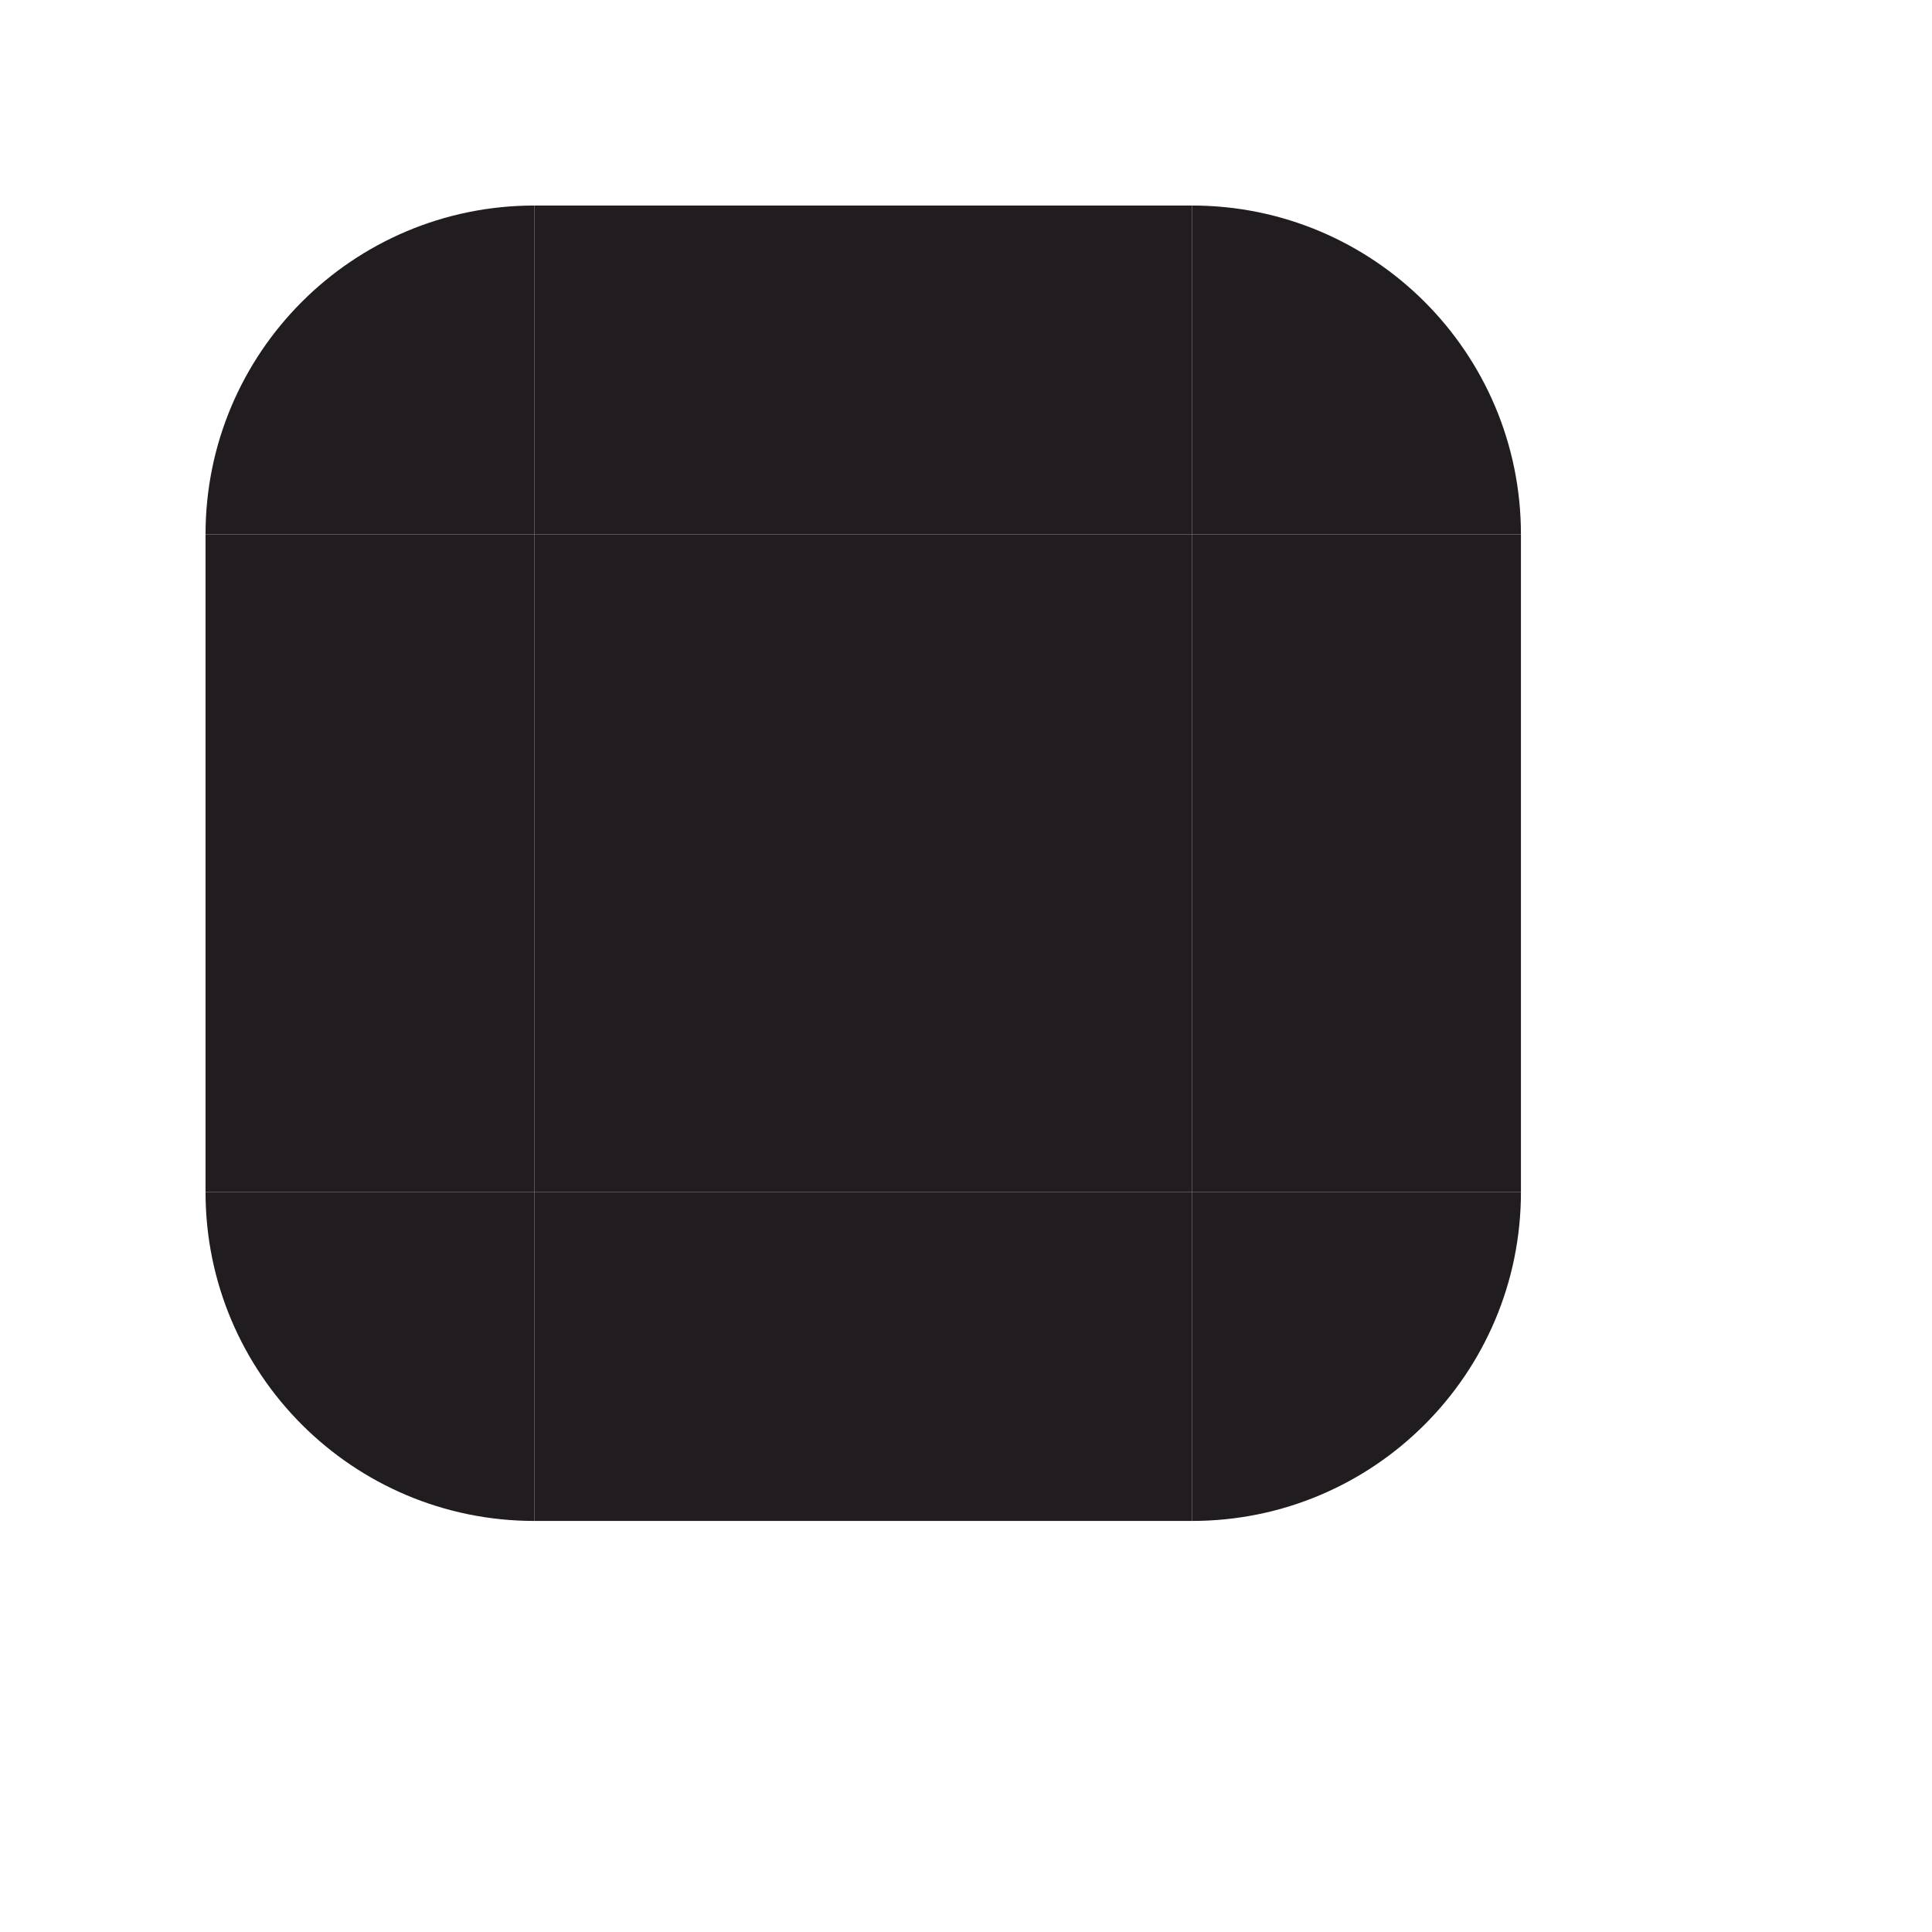
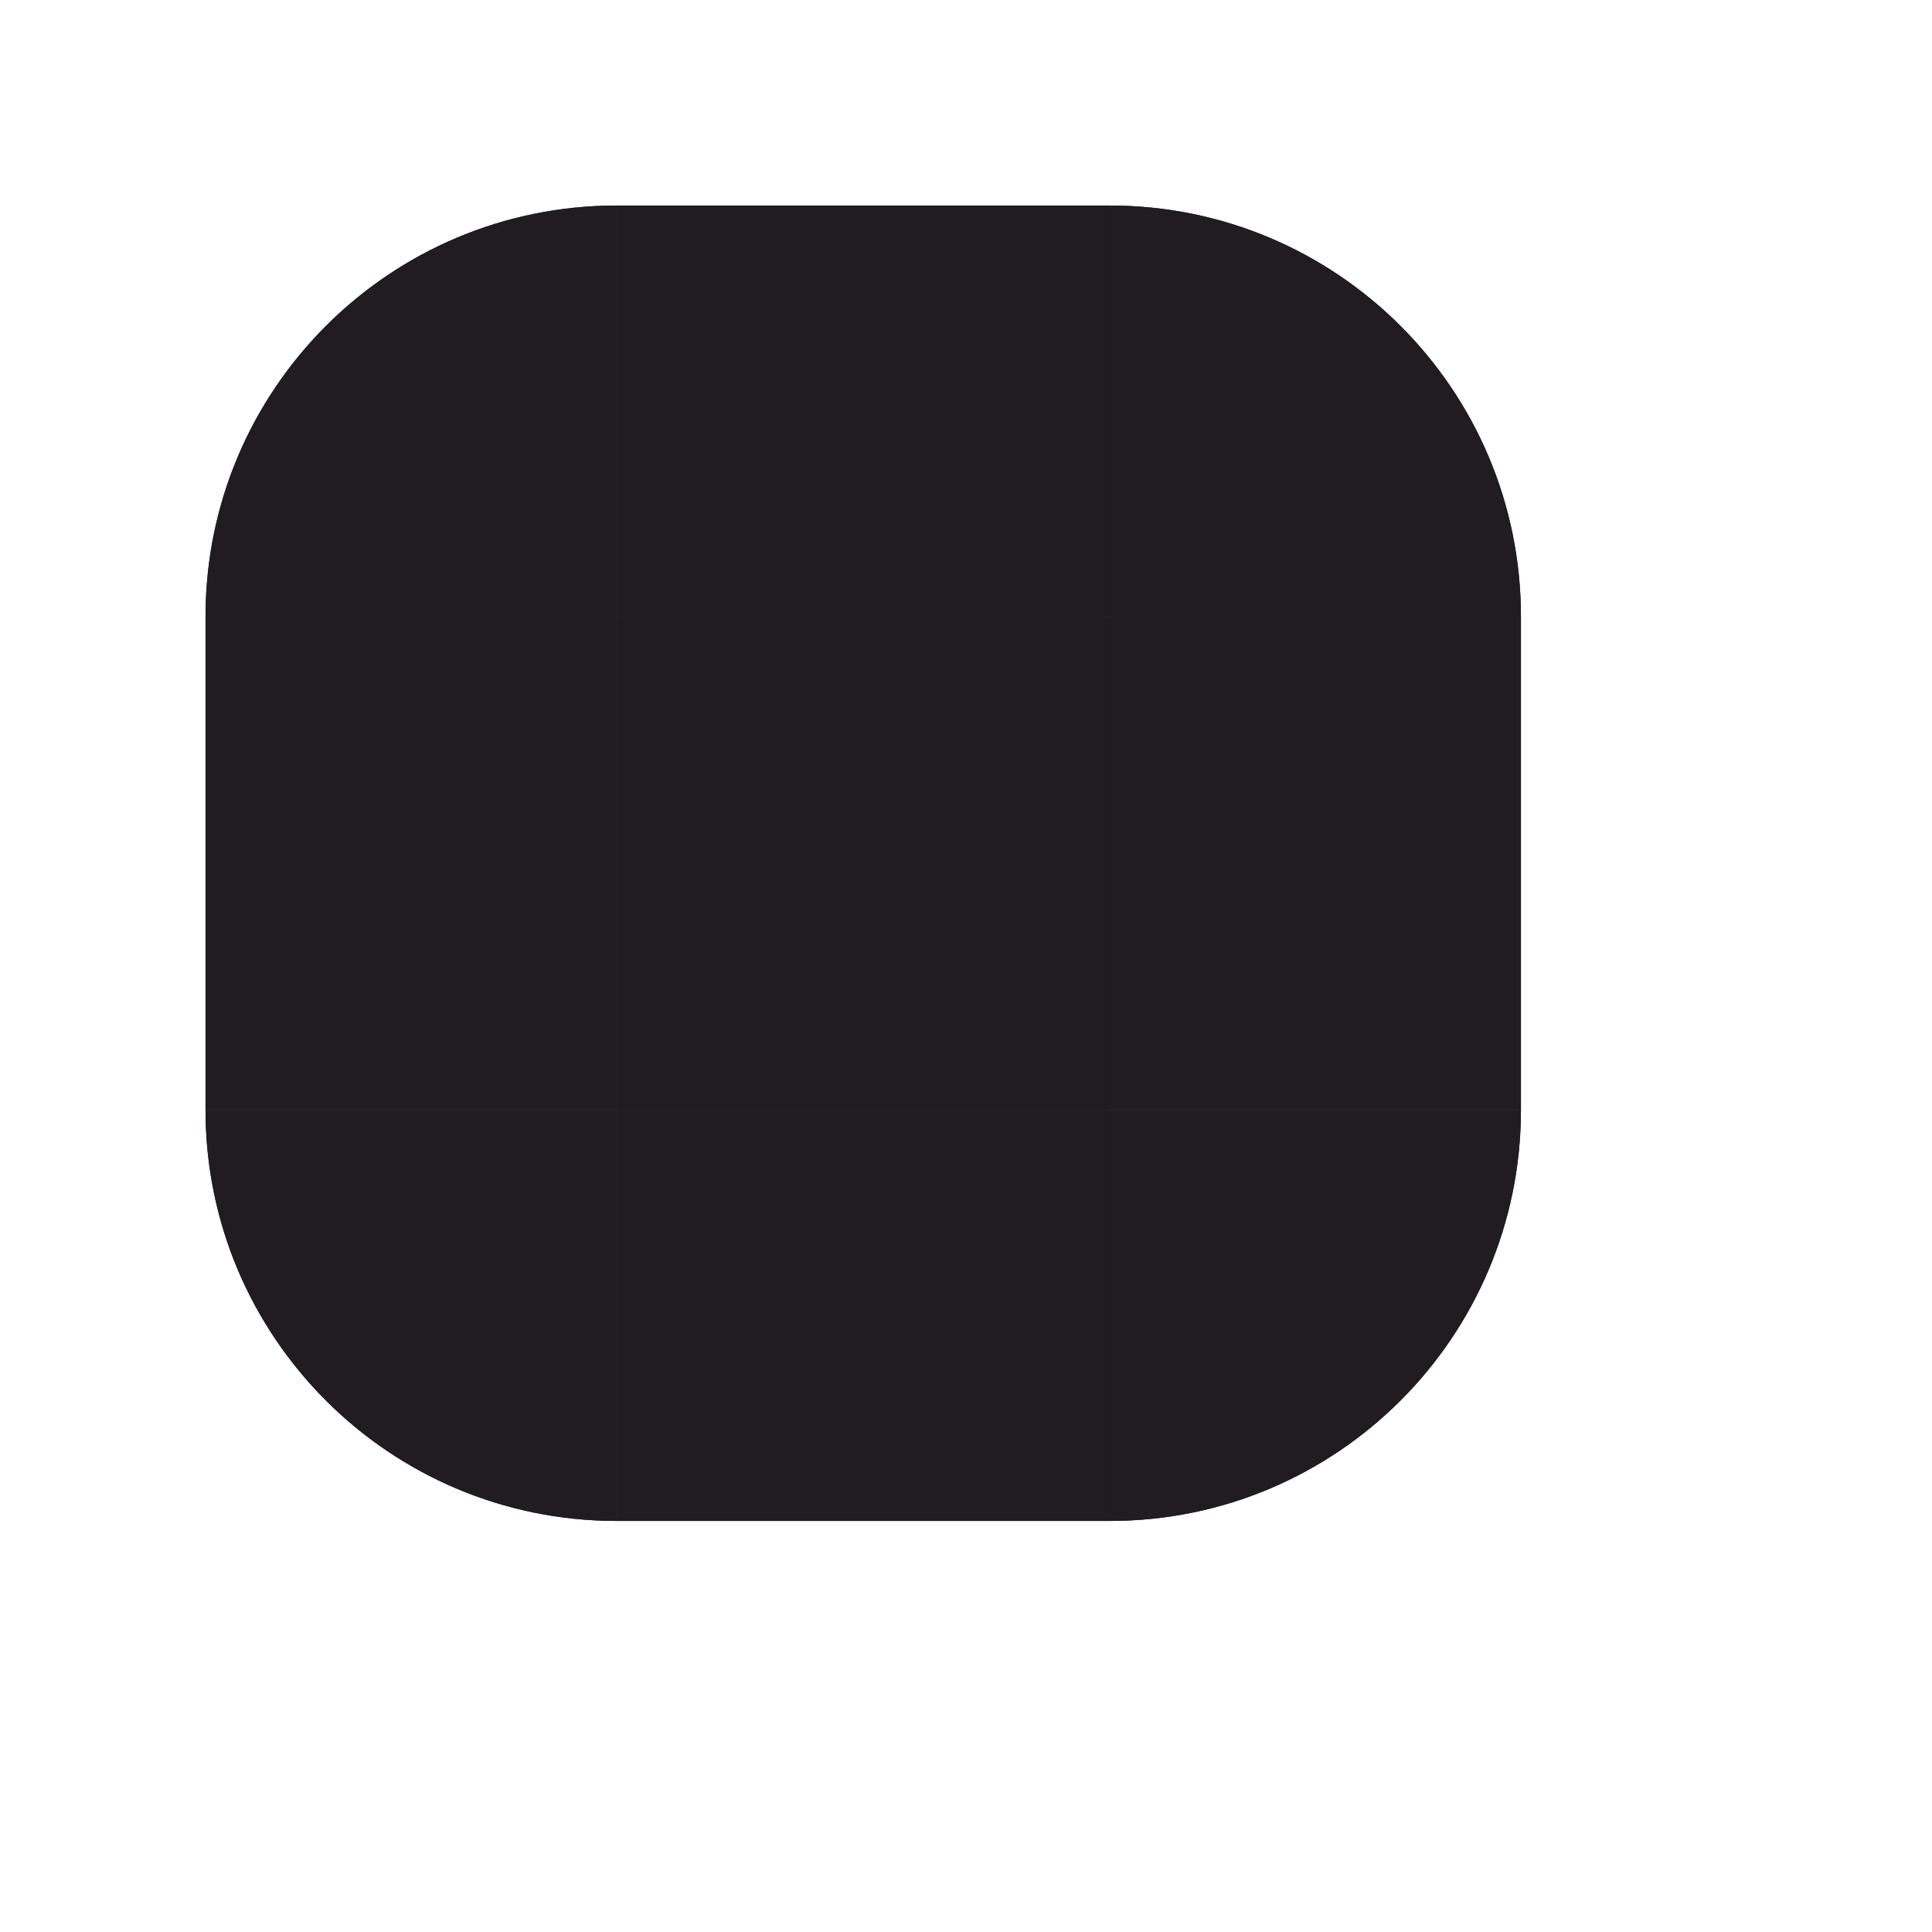
<svg xmlns="http://www.w3.org/2000/svg" width="94" height="94">
+   <g id="topleft" transform="translate(10,10)">
+     <path d="M0,20 A20,20 0 0 1 20,0 L20,20 Z" fill="#211C1F" />
+   </g>
+   <g id="topright" transform="translate(54,10)">
+     <path d="M0,0 A20,20 0 0 1 20,20 L0,20 Z" fill="#211C1F" />
+   </g>
+   <g id="bottomleft" transform="translate(10,54)">
+     <path d="M0,0 A20,20 0 0 0 20,20 L20,0 Z" fill="#211C1F" />
+   </g>
+   <g id="bottomright" transform="translate(54,54)">
+     <path d="M20,0 A20,20 0 0 1 0,20 L0,0 Z" fill="#211C1F" />
+   </g>
+   <g id="top" transform="translate(30,10)">
+     <rect x="0" y="0" width="24" height="20" fill="#211C1F" />
+   </g>
+   <g id="bottom" transform="translate(30,54)">
+     <rect x="0" y="0" width="24" height="20" fill="#211C1F" />
+   </g>
+   <g id="left" transform="translate(10,30)">
+     <rect x="0" y="0" width="20" height="24" fill="#211C1F" />
+   </g>
+   <g id="right" transform="translate(54,30)">
+     <rect x="0" y="0" width="20" height="24" fill="#211C1F" />
+   </g>
+   <g id="center" transform="translate(30,30)">
+     <rect x="0" y="0" width="24" height="24" fill="#211C1F" />
+   </g>
+   <g id="hint-left-margin">
+     <rect x="10" y="30" width="20" height="4" fill="#000" fill-opacity="0" />
+   </g>
+   <g id="hint-right-margin">
+     <rect x="54" y="30" width="20" height="4" fill="#000" fill-opacity="0" />
+   </g>
+   <g id="hint-top-margin">
+     <rect x="30" y="10" width="4" height="20" fill="#000" fill-opacity="0" />
+   </g>
+   <g id="hint-bottom-margin">
+     <rect x="30" y="54" width="4" height="20" fill="#000" fill-opacity="0" />
+   </g>
  <g id="normal-topleft" transform="translate(10,10)">
-     <path d="M0,16 A16,16 0 0 1 16,0 L16,16 Z" fill="#211C1F" />
+     <path d="M0,20 A20,20 0 0 1 20,0 L20,20 Z" fill="#211C1F" />
  </g>
-   <g id="normal-topright" transform="translate(58,10)">
-     <path d="M0,0 A16,16 0 0 1 16,16 L0,16 Z" fill="#211C1F" />
+   <g id="normal-topright" transform="translate(54,10)">
+     <path d="M0,0 A20,20 0 0 1 20,20 L0,20 Z" fill="#211C1F" />
  </g>
-   <g id="normal-bottomleft" transform="translate(10,58)">
-     <path d="M0,0 A16,16 0 0 0 16,16 L16,0 Z" fill="#211C1F" />
+   <g id="normal-bottomleft" transform="translate(10,54)">
+     <path d="M0,0 A20,20 0 0 0 20,20 L20,0 Z" fill="#211C1F" />
  </g>
-   <g id="normal-bottomright" transform="translate(58,58)">
-     <path d="M16,0 A16,16 0 0 1 0,16 L0,0 Z" fill="#211C1F" />
+   <g id="normal-bottomright" transform="translate(54,54)">
+     <path d="M20,0 A20,20 0 0 1 0,20 L0,0 Z" fill="#211C1F" />
  </g>
-   <g id="normal-top" transform="translate(26,10)">
-     <rect x="0" y="0" width="32" height="16" fill="#211C1F" />
+   <g id="normal-top" transform="translate(30,10)">
+     <rect x="0" y="0" width="24" height="20" fill="#211C1F" />
  </g>
-   <g id="normal-bottom" transform="translate(26,58)">
-     <rect x="0" y="0" width="32" height="16" fill="#211C1F" />
+   <g id="normal-bottom" transform="translate(30,54)">
+     <rect x="0" y="0" width="24" height="20" fill="#211C1F" />
  </g>
-   <g id="normal-left" transform="translate(10,26)">
-     <rect x="0" y="0" width="16" height="32" fill="#211C1F" />
+   <g id="normal-left" transform="translate(10,30)">
+     <rect x="0" y="0" width="20" height="24" fill="#211C1F" />
  </g>
-   <g id="normal-right" transform="translate(58,26)">
-     <rect x="0" y="0" width="16" height="32" fill="#211C1F" />
+   <g id="normal-right" transform="translate(54,30)">
+     <rect x="0" y="0" width="20" height="24" fill="#211C1F" />
  </g>
-   <g id="normal-center" transform="translate(26,26)">
-     <rect x="0" y="0" width="32" height="32" fill="#211C1F" />
+   <g id="normal-center" transform="translate(30,30)">
+     <rect x="0" y="0" width="24" height="24" fill="#211C1F" />
+   </g>
+   <g id="normal-hint-left-margin">
+     <rect x="10" y="30" width="20" height="4" fill="#000" fill-opacity="0" />
+   </g>
+   <g id="normal-hint-right-margin">
+     <rect x="54" y="30" width="20" height="4" fill="#000" fill-opacity="0" />
+   </g>
+   <g id="normal-hint-top-margin">
+     <rect x="30" y="10" width="4" height="20" fill="#000" fill-opacity="0" />
+   </g>
+   <g id="normal-hint-bottom-margin">
+     <rect x="30" y="54" width="4" height="20" fill="#000" fill-opacity="0" />
  </g>
</svg>
